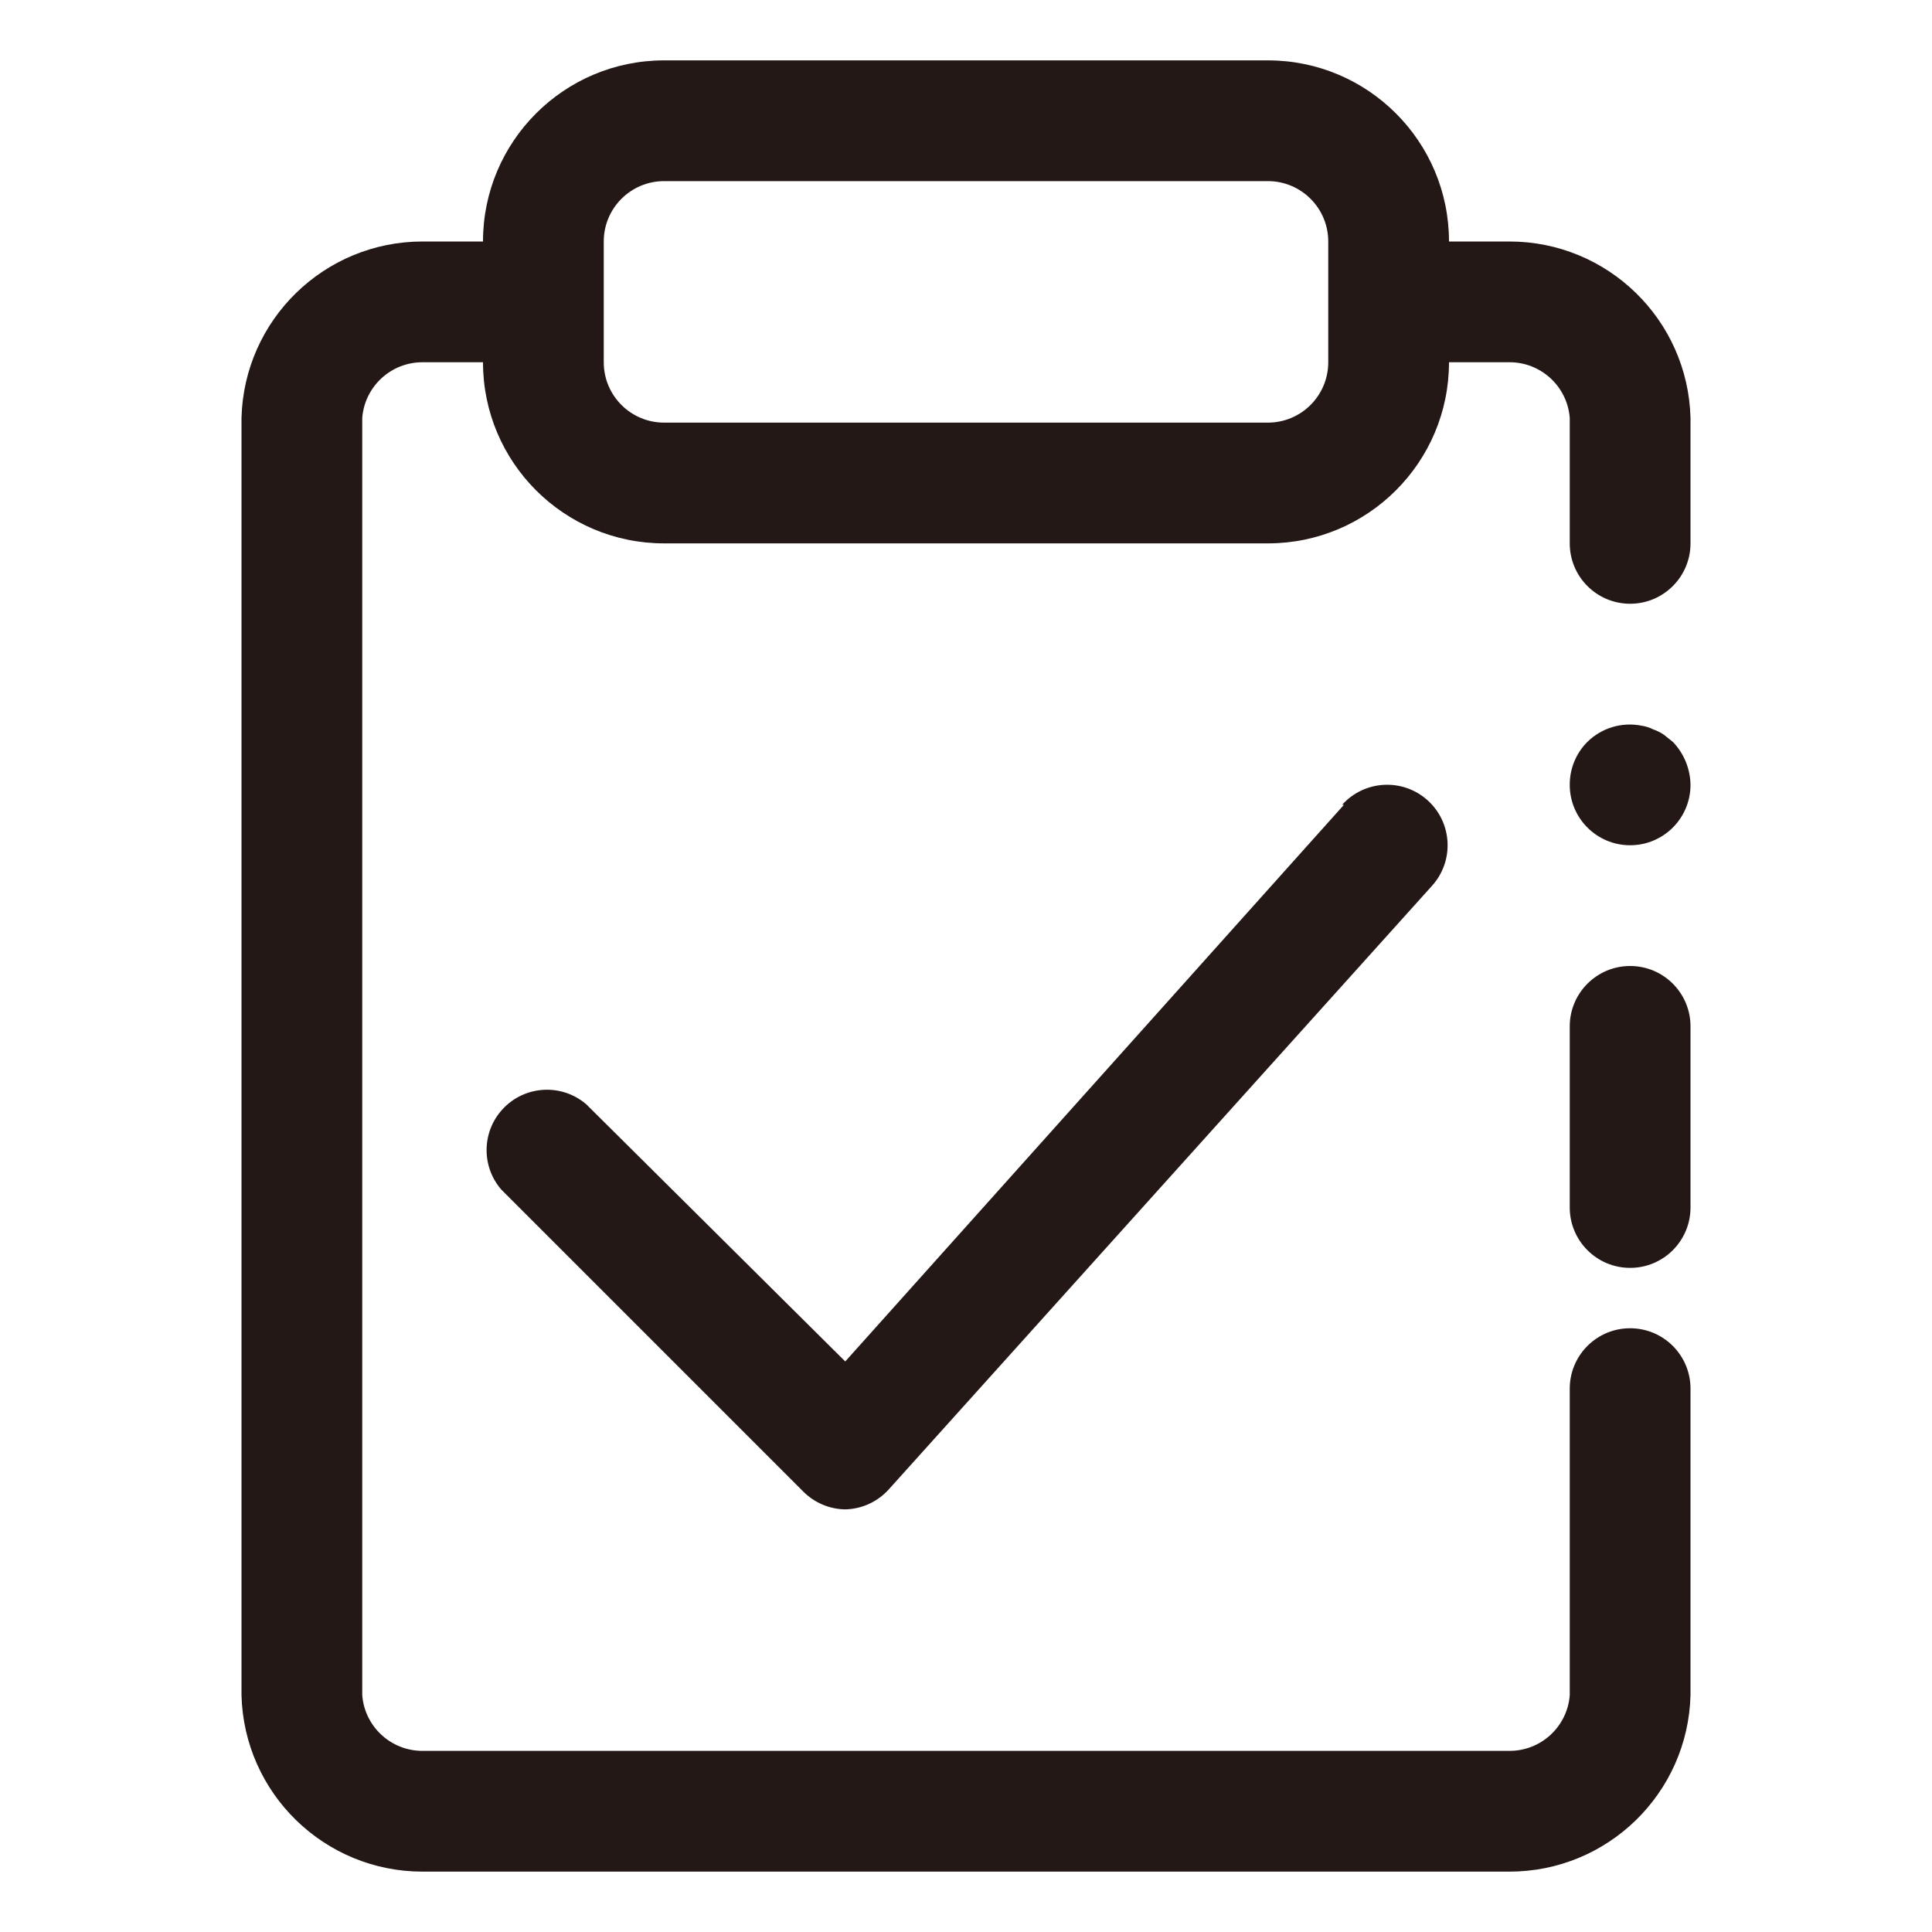
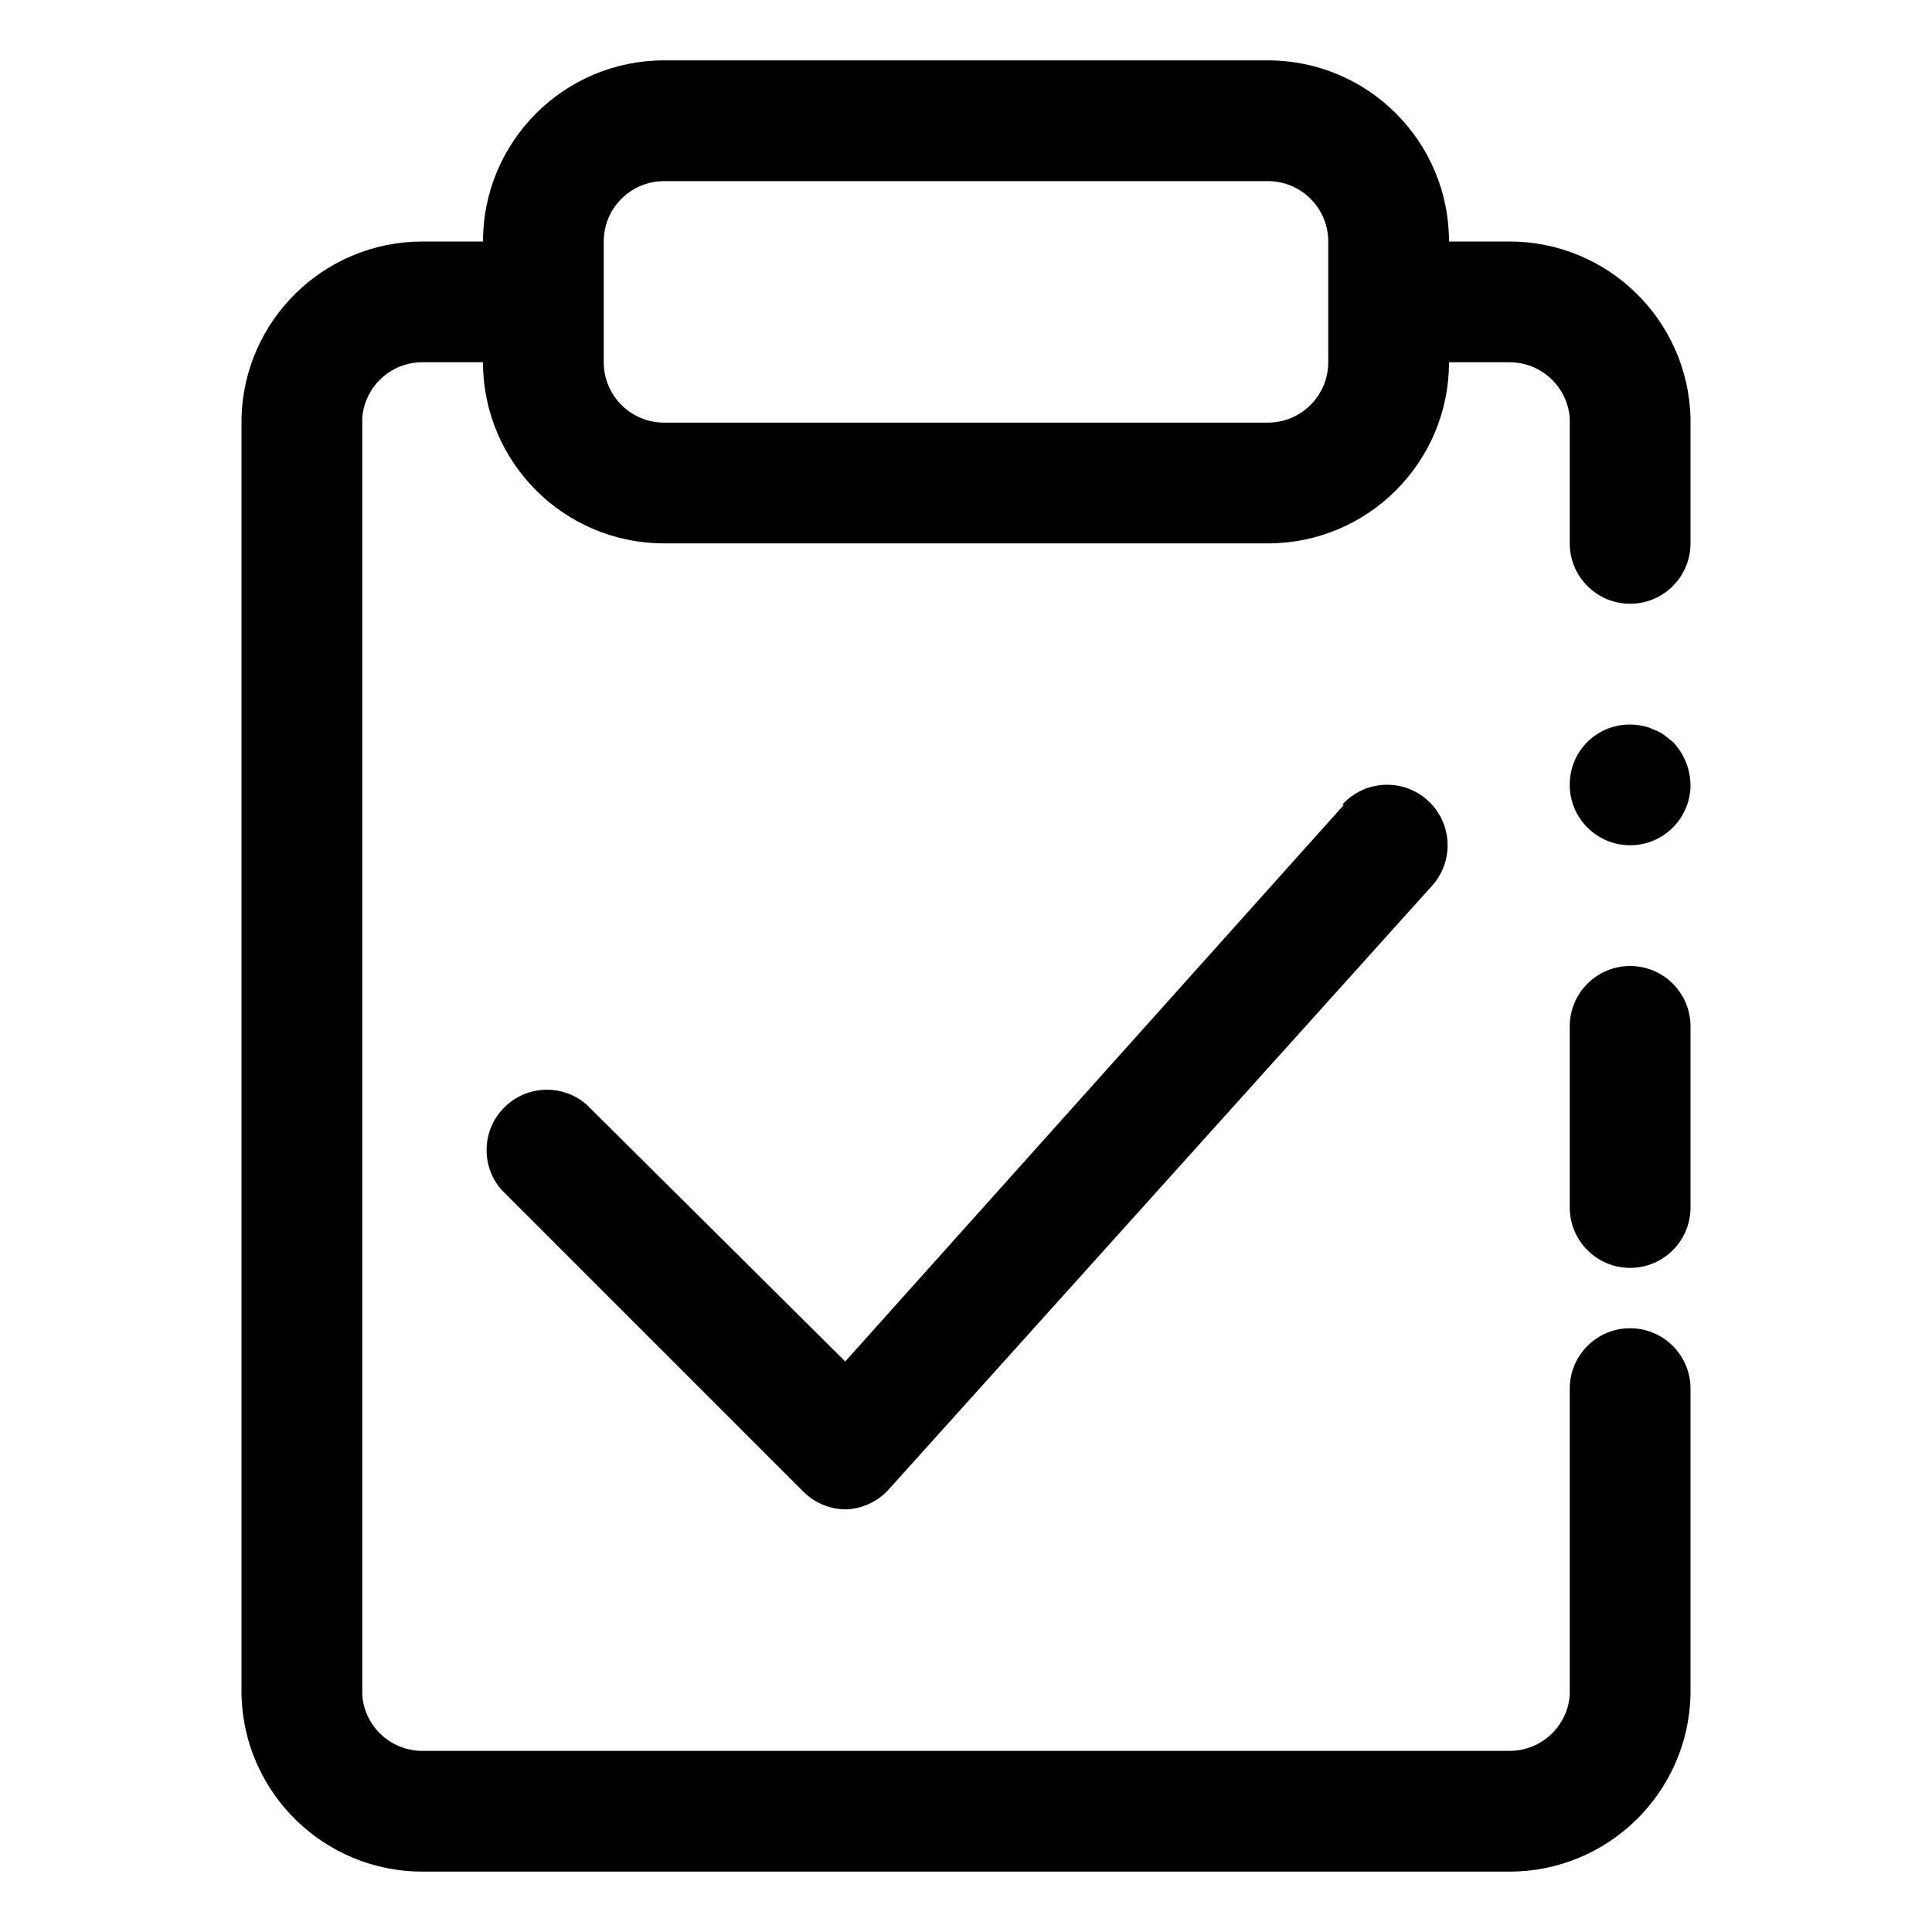
<svg xmlns="http://www.w3.org/2000/svg" width="800px" height="800px" viewBox="0 0 1024 1024" class="icon" version="1.1">
-   <path d="M864 512a32 32 0 0 0-32 32v96a32 32 0 0 0 64 0v-96a32 32 0 0 0-32-32zM881.92 389.44a23.68 23.68 0 0 0-5.76-2.88 19.84 19.84 0 0 0-6.08-1.92 32 32 0 0 0-28.8 8.64A32 32 0 0 0 832 416a32 32 0 1 0 64 0 33.6 33.6 0 0 0-9.28-22.72z" fill="#231815" />
-   <path d="M800 128h-32a96 96 0 0 0-96-96H352a96 96 0 0 0-96 96H224a96 96 0 0 0-96 93.44v677.12A96 96 0 0 0 224 992h576a96 96 0 0 0 96-93.44V736a32 32 0 0 0-64 0v162.56a32 32 0 0 1-32 29.44H224a32 32 0 0 1-32-29.44V221.44A32 32 0 0 1 224 192h32a96 96 0 0 0 96 96h320a96 96 0 0 0 96-96h32a32 32 0 0 1 32 29.44V288a32 32 0 0 0 64 0V221.44A96 96 0 0 0 800 128z m-96 64a32 32 0 0 1-32 32H352a32 32 0 0 1-32-32V128a32 32 0 0 1 32-32h320a32 32 0 0 1 32 32z" fill="#231815" />
-   <path d="M712.32 426.56L448 721.6l-137.28-136.32A32 32 0 0 0 265.6 630.4l160 160a32 32 0 0 0 22.4 9.6 32 32 0 0 0 23.04-10.56l288-320a32 32 0 0 0-47.68-42.88z" fill="#231815" />
+   <path d="M864 512a32 32 0 0 0-32 32v96a32 32 0 0 0 64 0v-96a32 32 0 0 0-32-32zM881.92 389.44a23.68 23.68 0 0 0-5.76-2.88 19.84 19.84 0 0 0-6.08-1.92 32 32 0 0 0-28.8 8.64A32 32 0 0 0 832 416a32 32 0 1 0 64 0 33.6 33.6 0 0 0-9.28-22.72z" fill="#000000" />
+   <path d="M800 128h-32a96 96 0 0 0-96-96H352a96 96 0 0 0-96 96H224a96 96 0 0 0-96 93.44v677.12A96 96 0 0 0 224 992h576a96 96 0 0 0 96-93.44V736a32 32 0 0 0-64 0v162.56a32 32 0 0 1-32 29.44H224a32 32 0 0 1-32-29.44V221.44A32 32 0 0 1 224 192h32a96 96 0 0 0 96 96h320a96 96 0 0 0 96-96h32a32 32 0 0 1 32 29.44V288a32 32 0 0 0 64 0V221.44A96 96 0 0 0 800 128z m-96 64a32 32 0 0 1-32 32H352a32 32 0 0 1-32-32V128a32 32 0 0 1 32-32h320a32 32 0 0 1 32 32z" fill="#000000" />
+   <path d="M712.32 426.56L448 721.6l-137.28-136.32A32 32 0 0 0 265.6 630.4l160 160a32 32 0 0 0 22.4 9.6 32 32 0 0 0 23.04-10.56l288-320a32 32 0 0 0-47.68-42.88z" fill="#000000" />
</svg>
